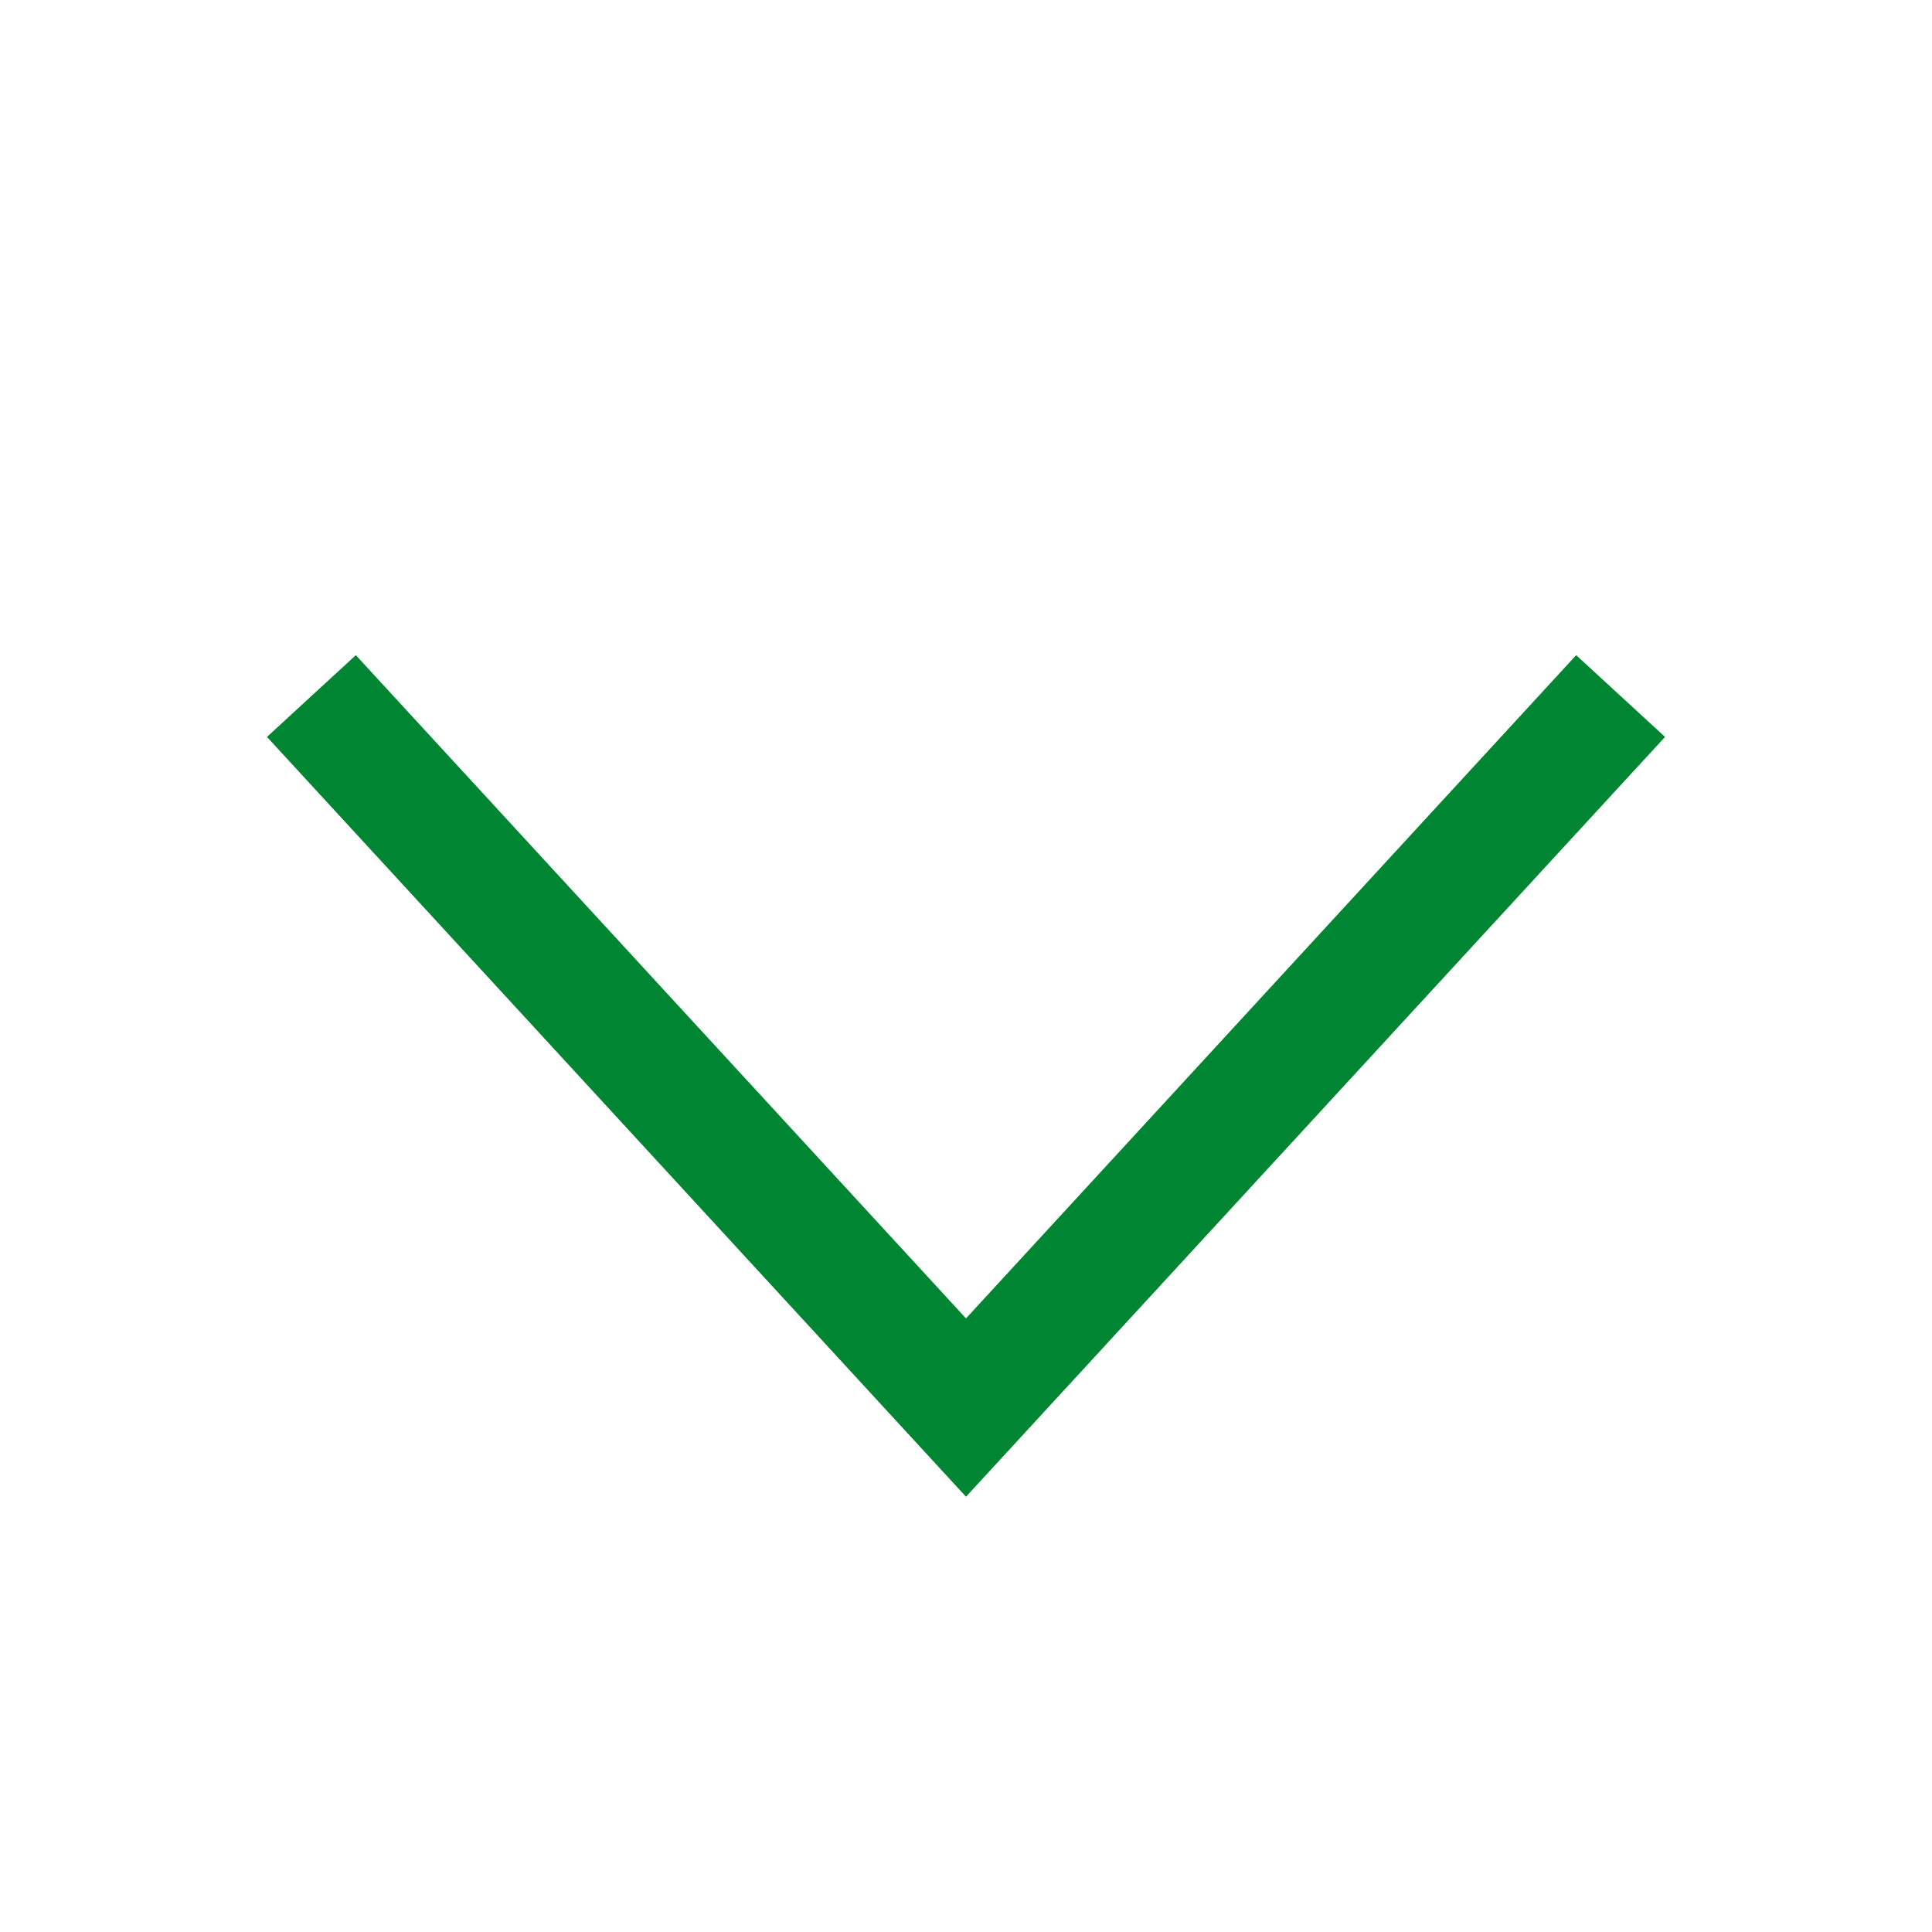
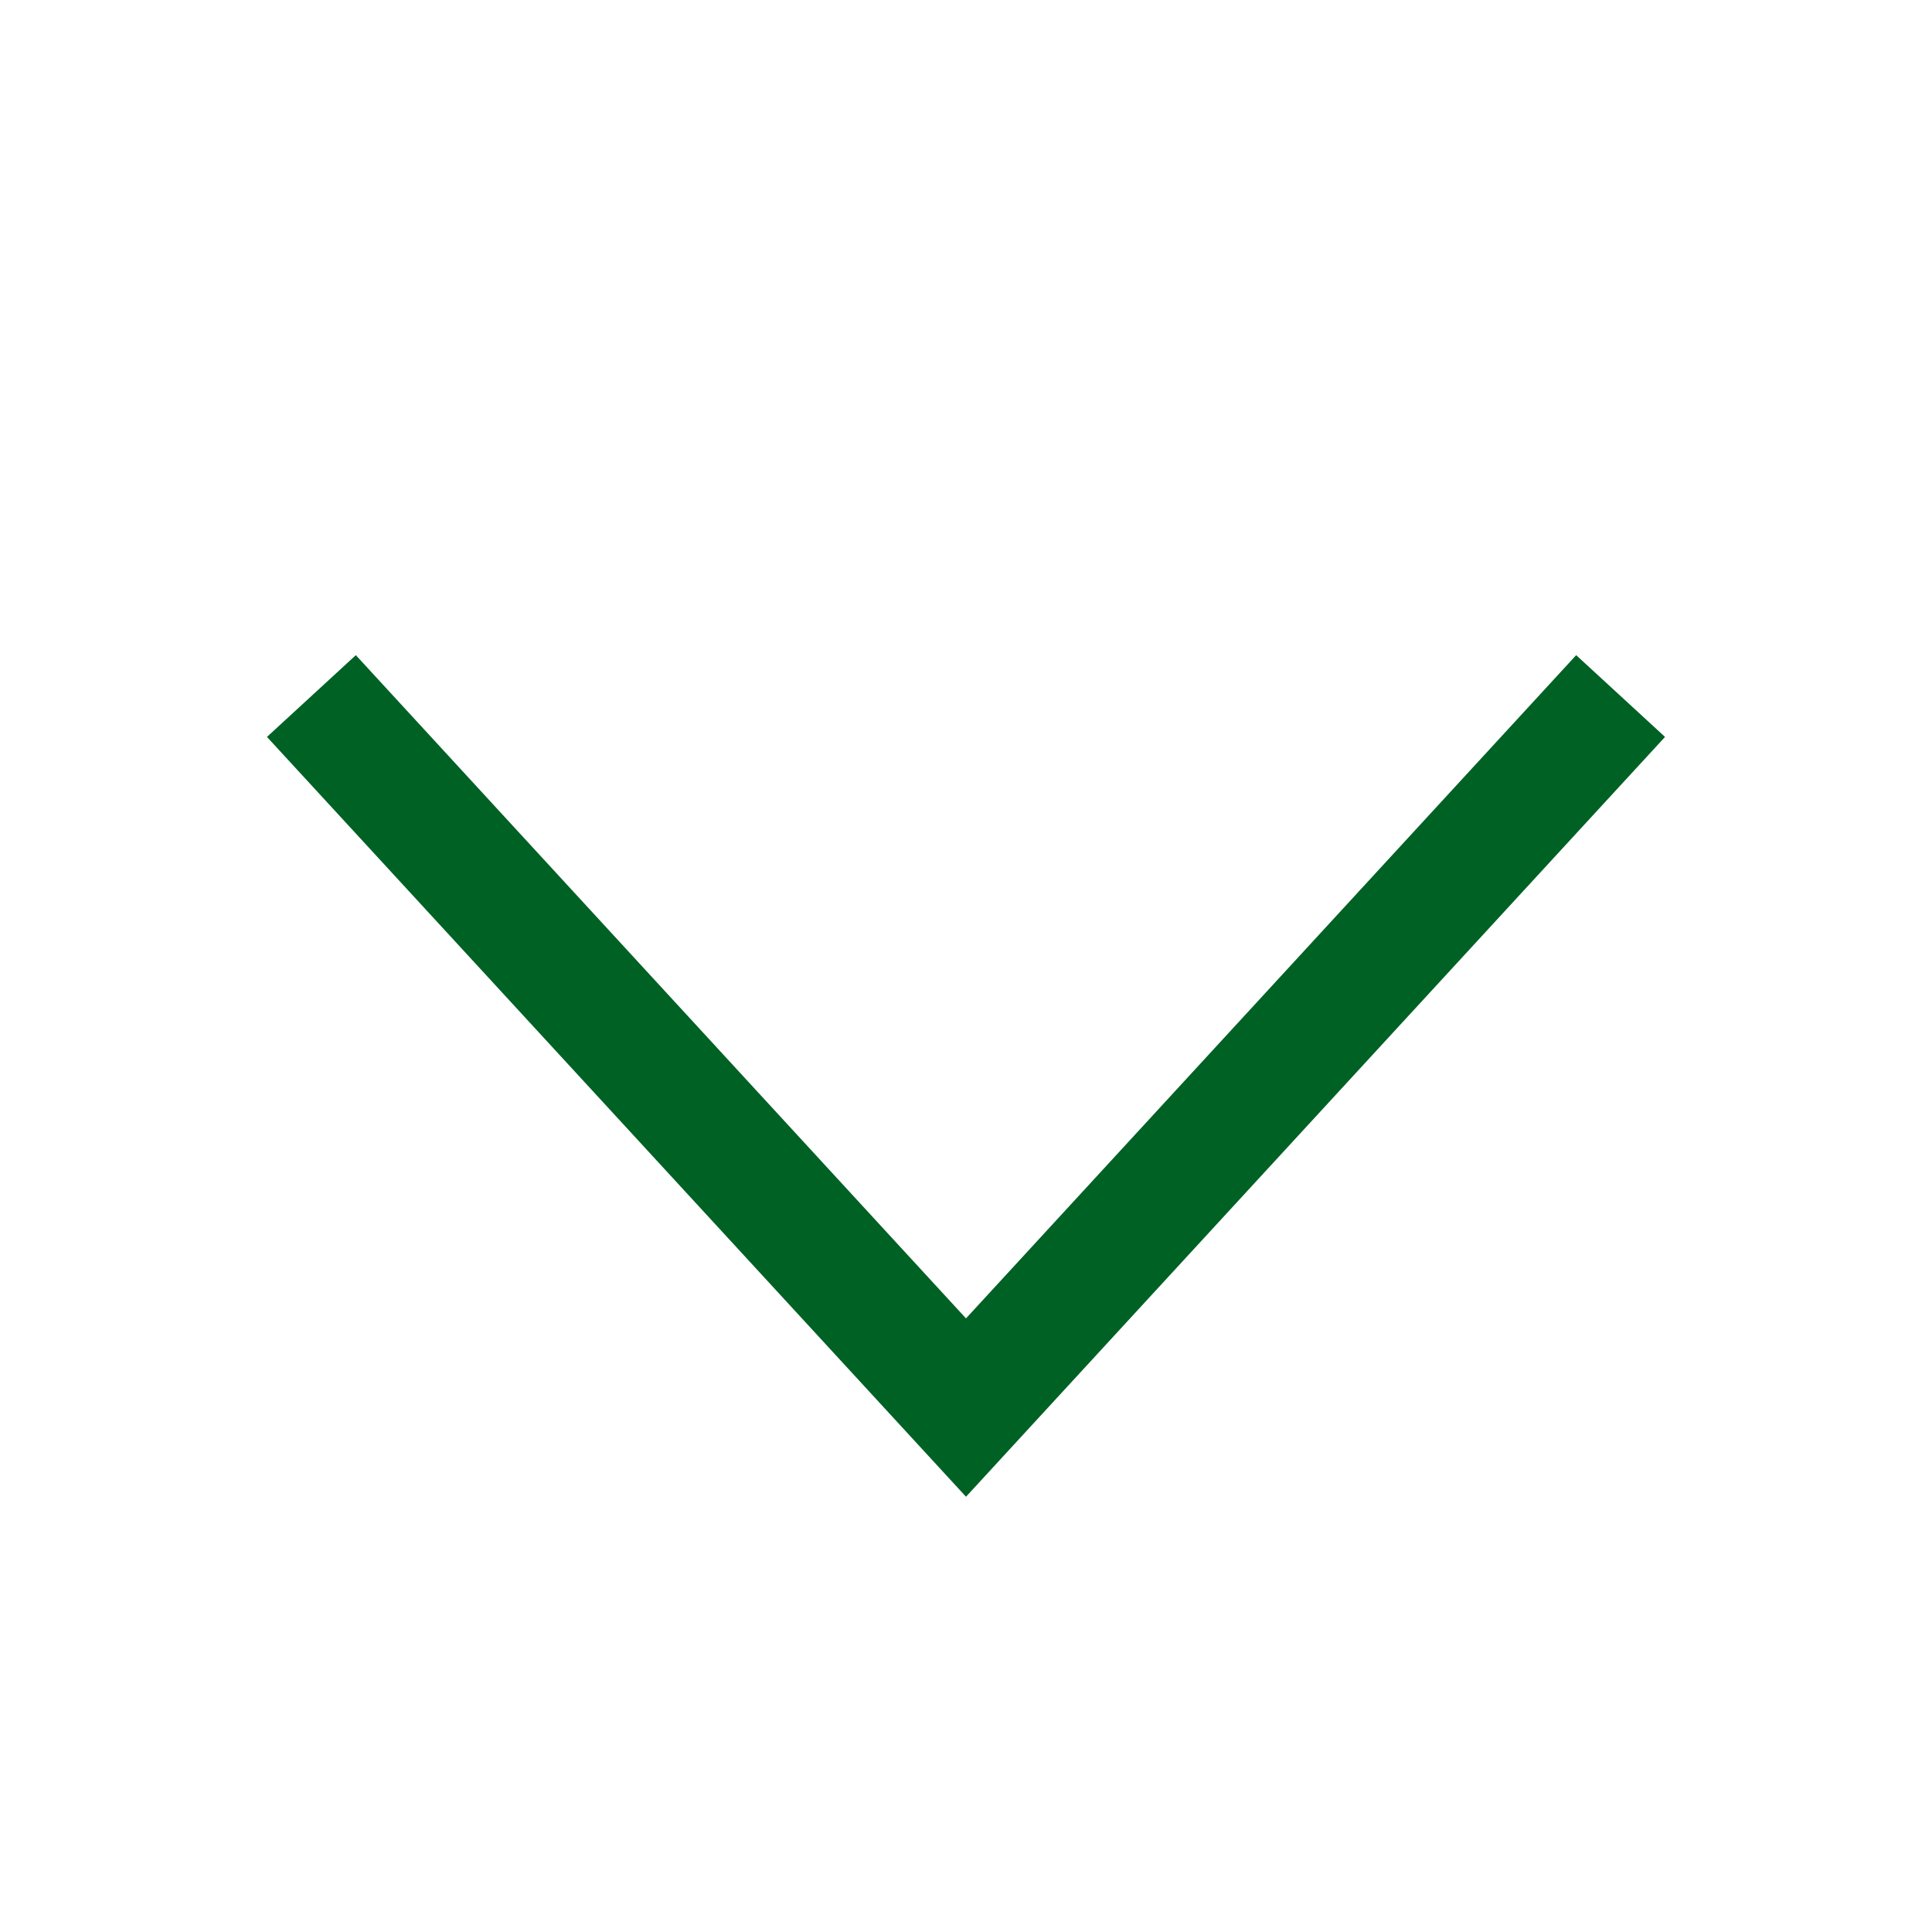
<svg xmlns="http://www.w3.org/2000/svg" width="24px" height="24px" viewBox="0 0 24 24" version="1.1">
  <g id="Page-1" stroke="none" stroke-width="1" fill="none" fill-rule="evenodd">
    <g id="Footer---Tablet" transform="translate(-723, -222)">
      <g id="Personal-loans" transform="translate(0, 202)">
        <g id="down_arrow_01" transform="translate(723, 20)">
          <rect id="Rectangle" x="0" y="0" width="24" height="24" />
-           <polyline id="Rectangle-7" stroke="#008533" stroke-width="1.5" transform="translate(12, 9) rotate(-225) translate(-12, -9) " points="6 3.5 18 3 17.5 15" />
+           <polyline id="Rectangle-7" stroke="#006125" stroke-width="1.5" transform="translate(12, 9) rotate(-225) translate(-12, -9) " points="6 3.5 18 3 17.5 15" />
        </g>
      </g>
    </g>
  </g>
</svg>
